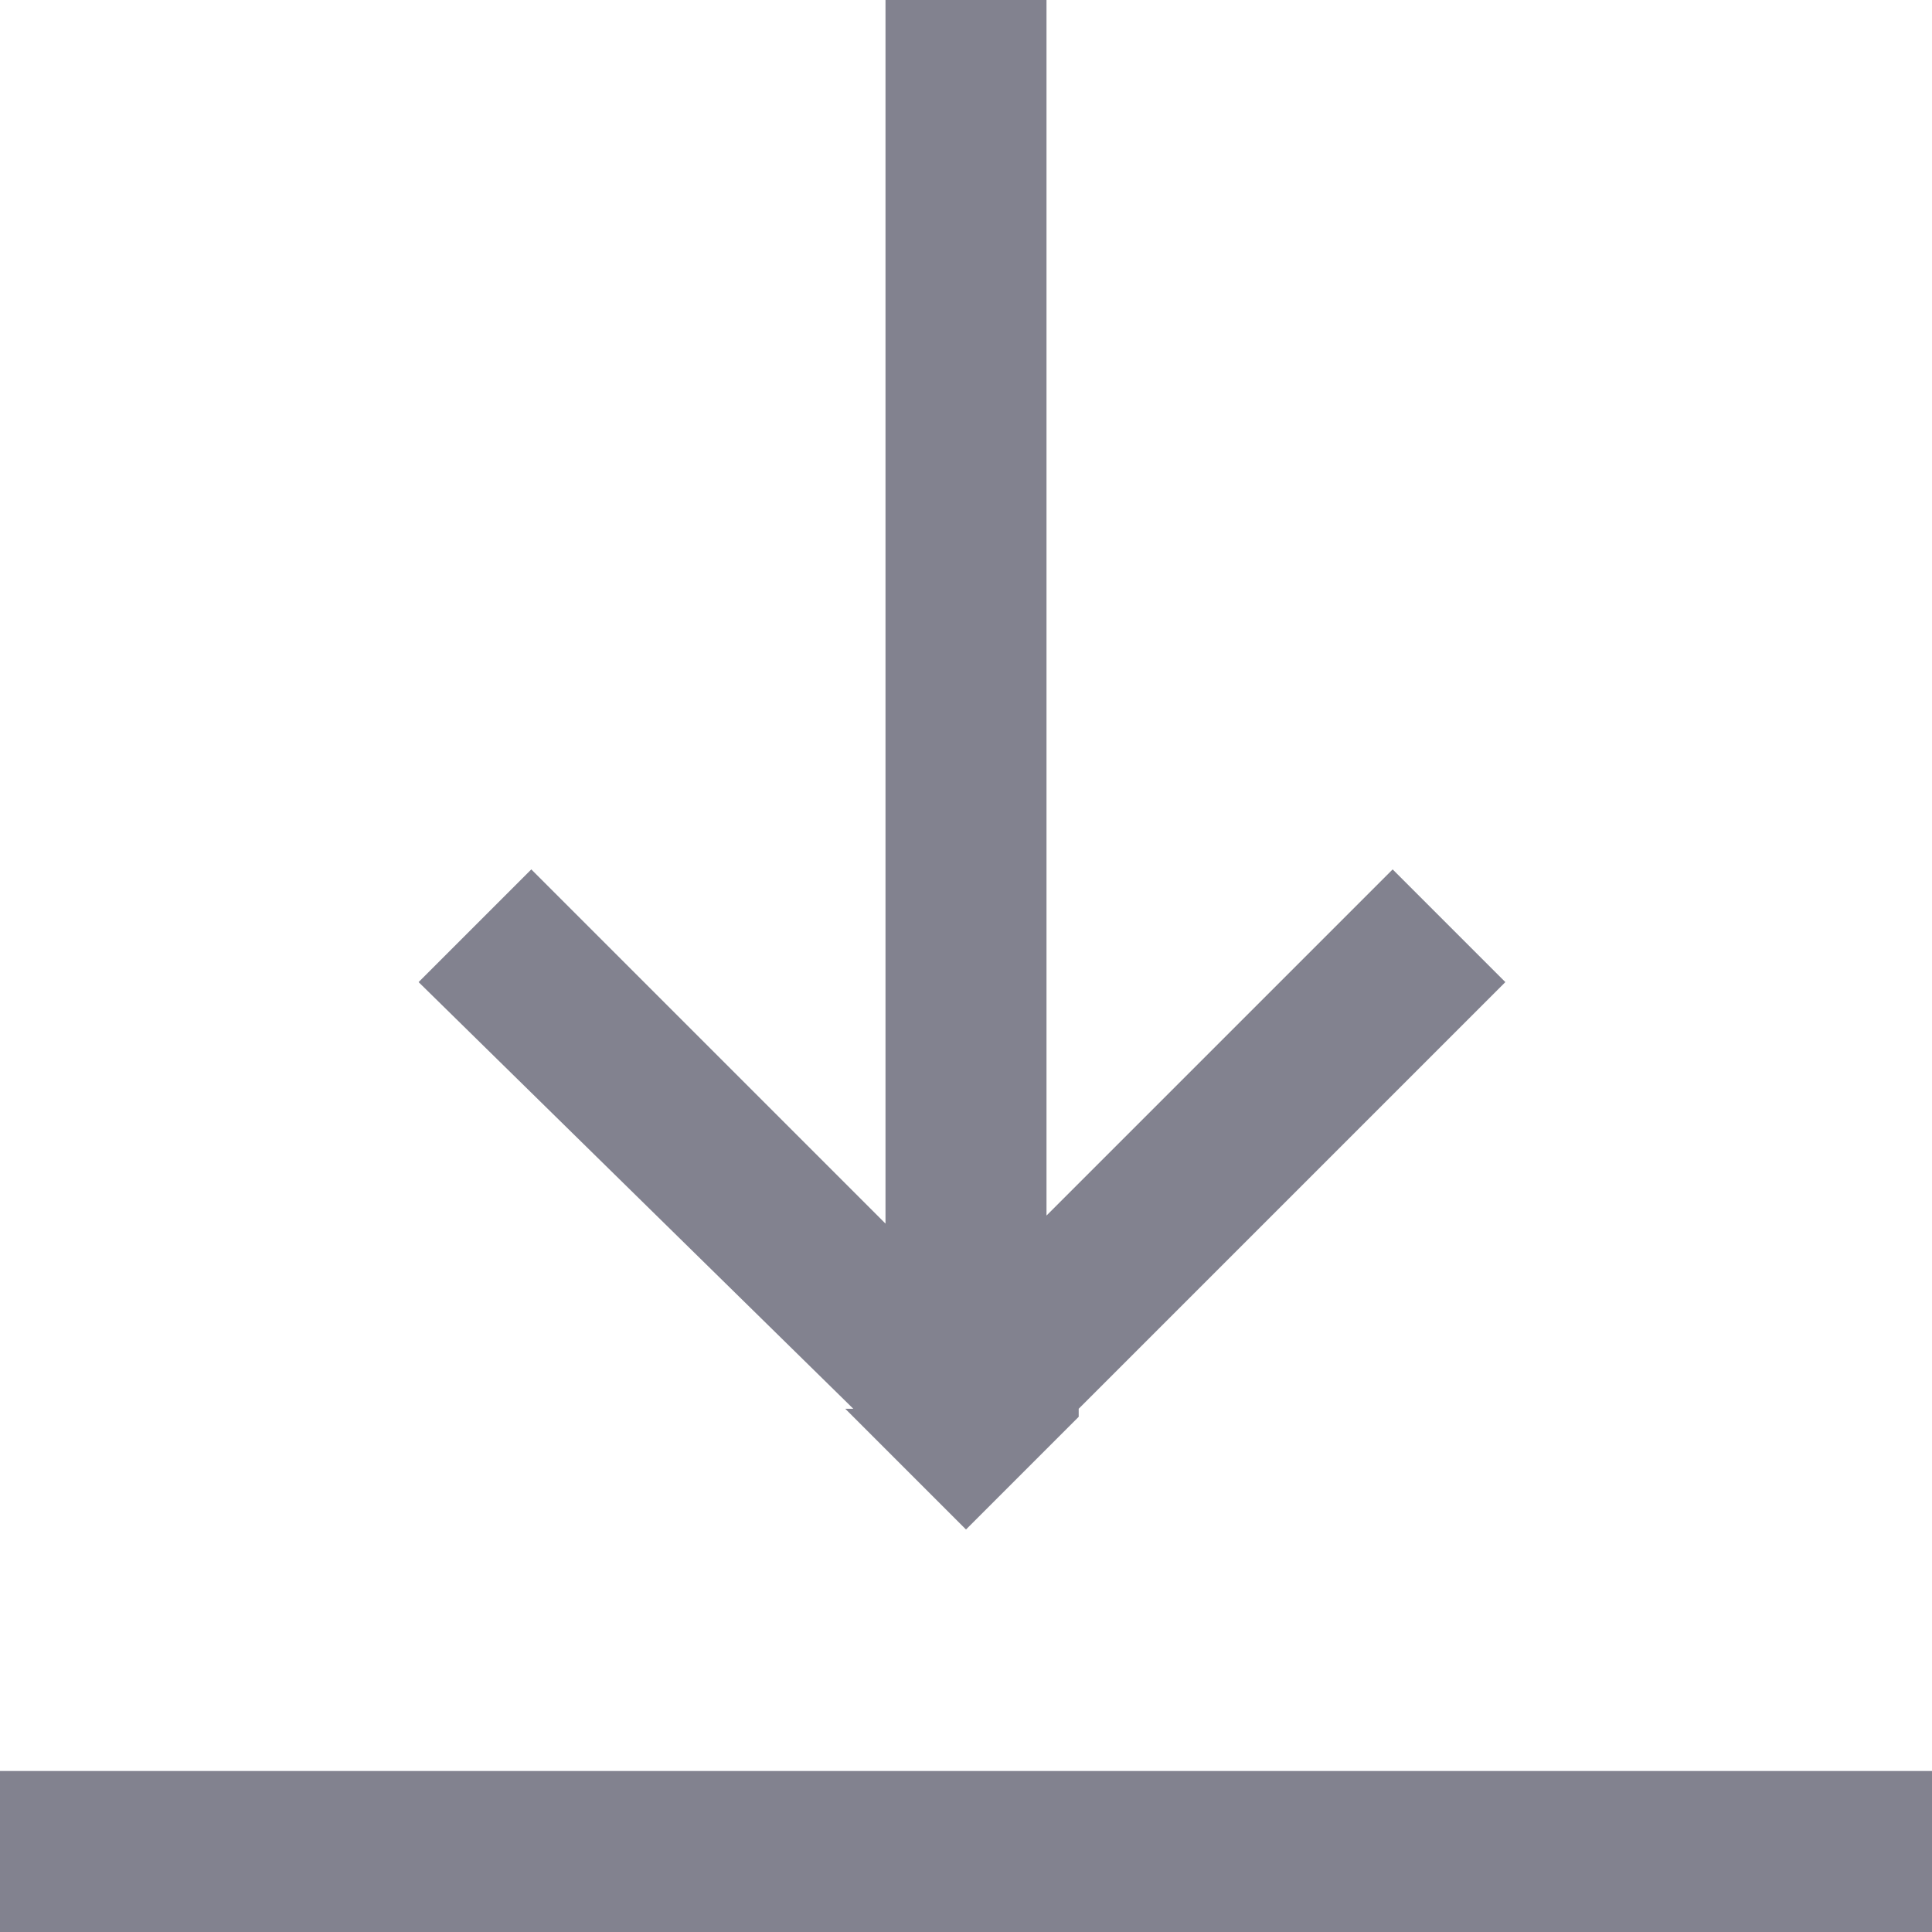
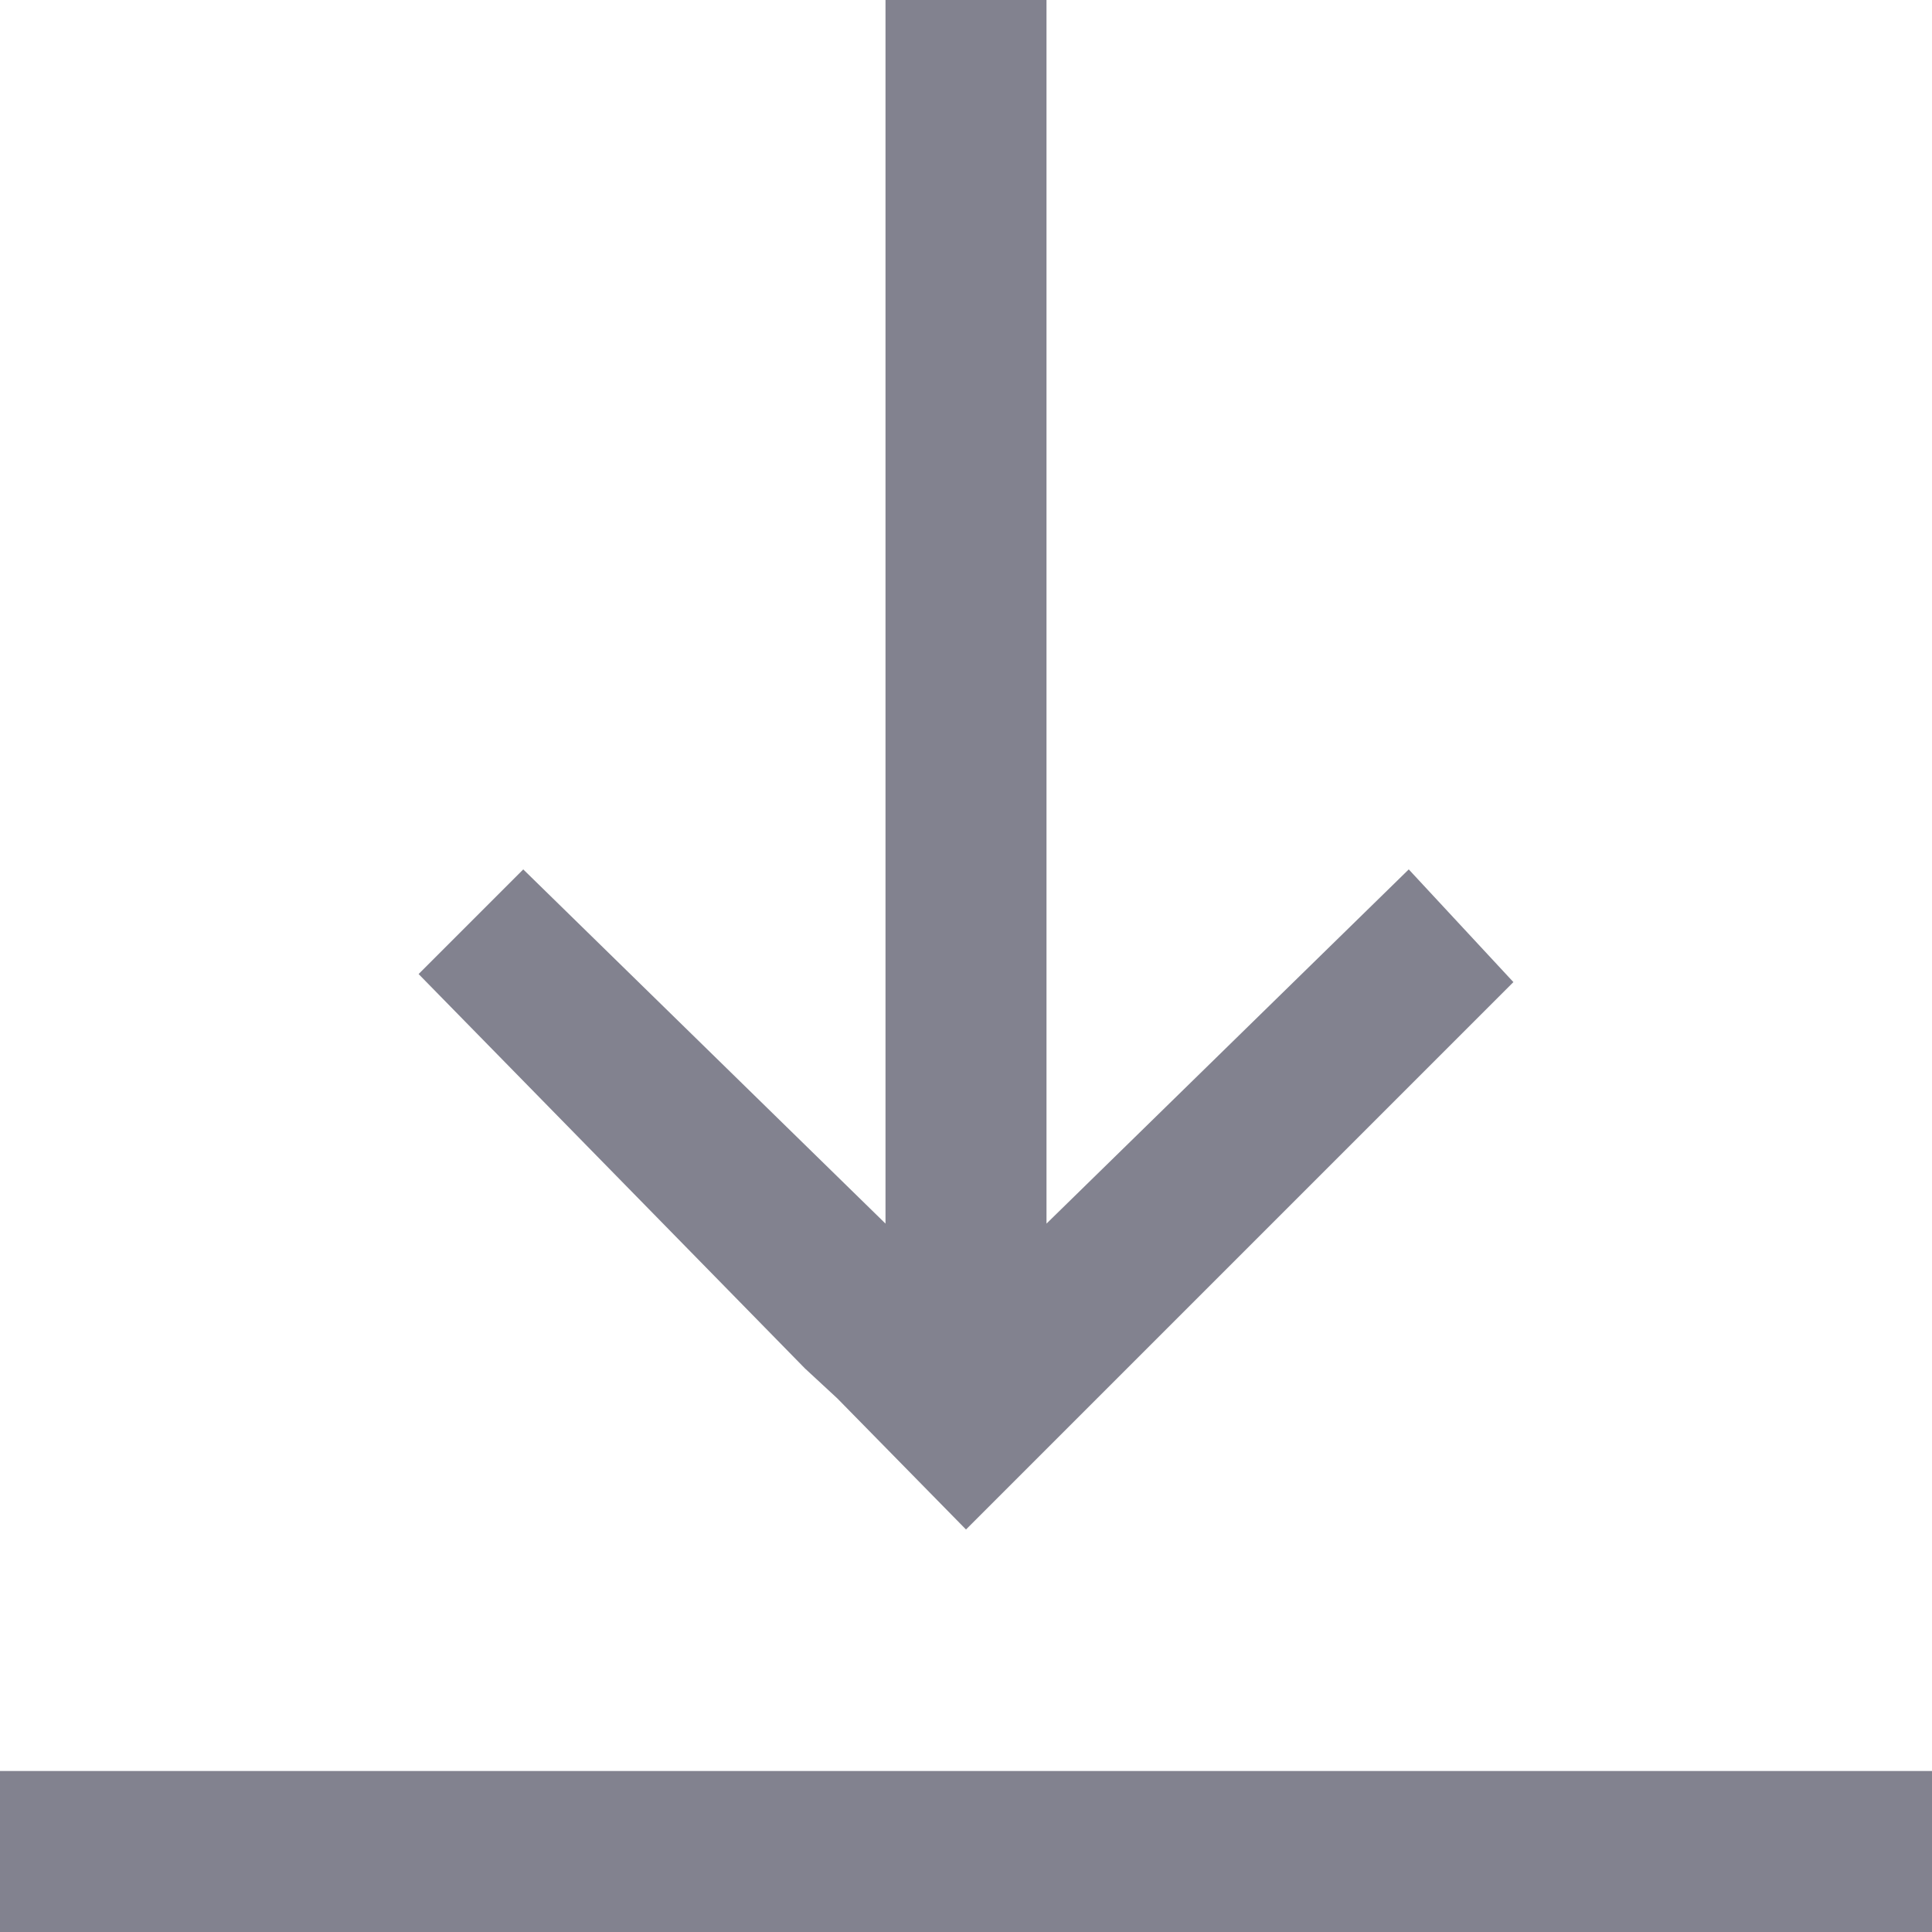
<svg xmlns="http://www.w3.org/2000/svg" version="1.1" id="Ebene_1" x="0px" y="0px" viewBox="0 0 24 24" style="enable-background:new 0 0 24 24;" xml:space="preserve">
  <style type="text/css">
- 	.st0{fill:none;}
	.st1{fill:#82828F;}
</style>
  <g id="Ebene_2_1_">
-     <g id="Platzhalter">
-       <rect y="0" class="st0" width="24" height="24" />
-     </g>
-     <g id="Ebene_1-2">
-       <polygon class="st1" points="10.5,17.5 12,19 12,19 12,19 13.4,17.6 13.4,17.5 18.7,12.2 17.3,10.8 13,15.1 13,0 11,0 11,15.2     6.6,10.8 5.2,12.2 10.6,17.5   " />
-       <rect y="22" class="st1" width="24" height="2" />
-     </g>
+     <polygon class="st1" points="10.4,17.37 12,19.0 18.8,12.2 17.50,10.8 13,15.2 13,0 11,0 11,15.2 6.5,10.8 5.2,12.1 10,17" />
+     <rect class="st1" y="22" width="24" height="2" />
  </g>
</svg>
